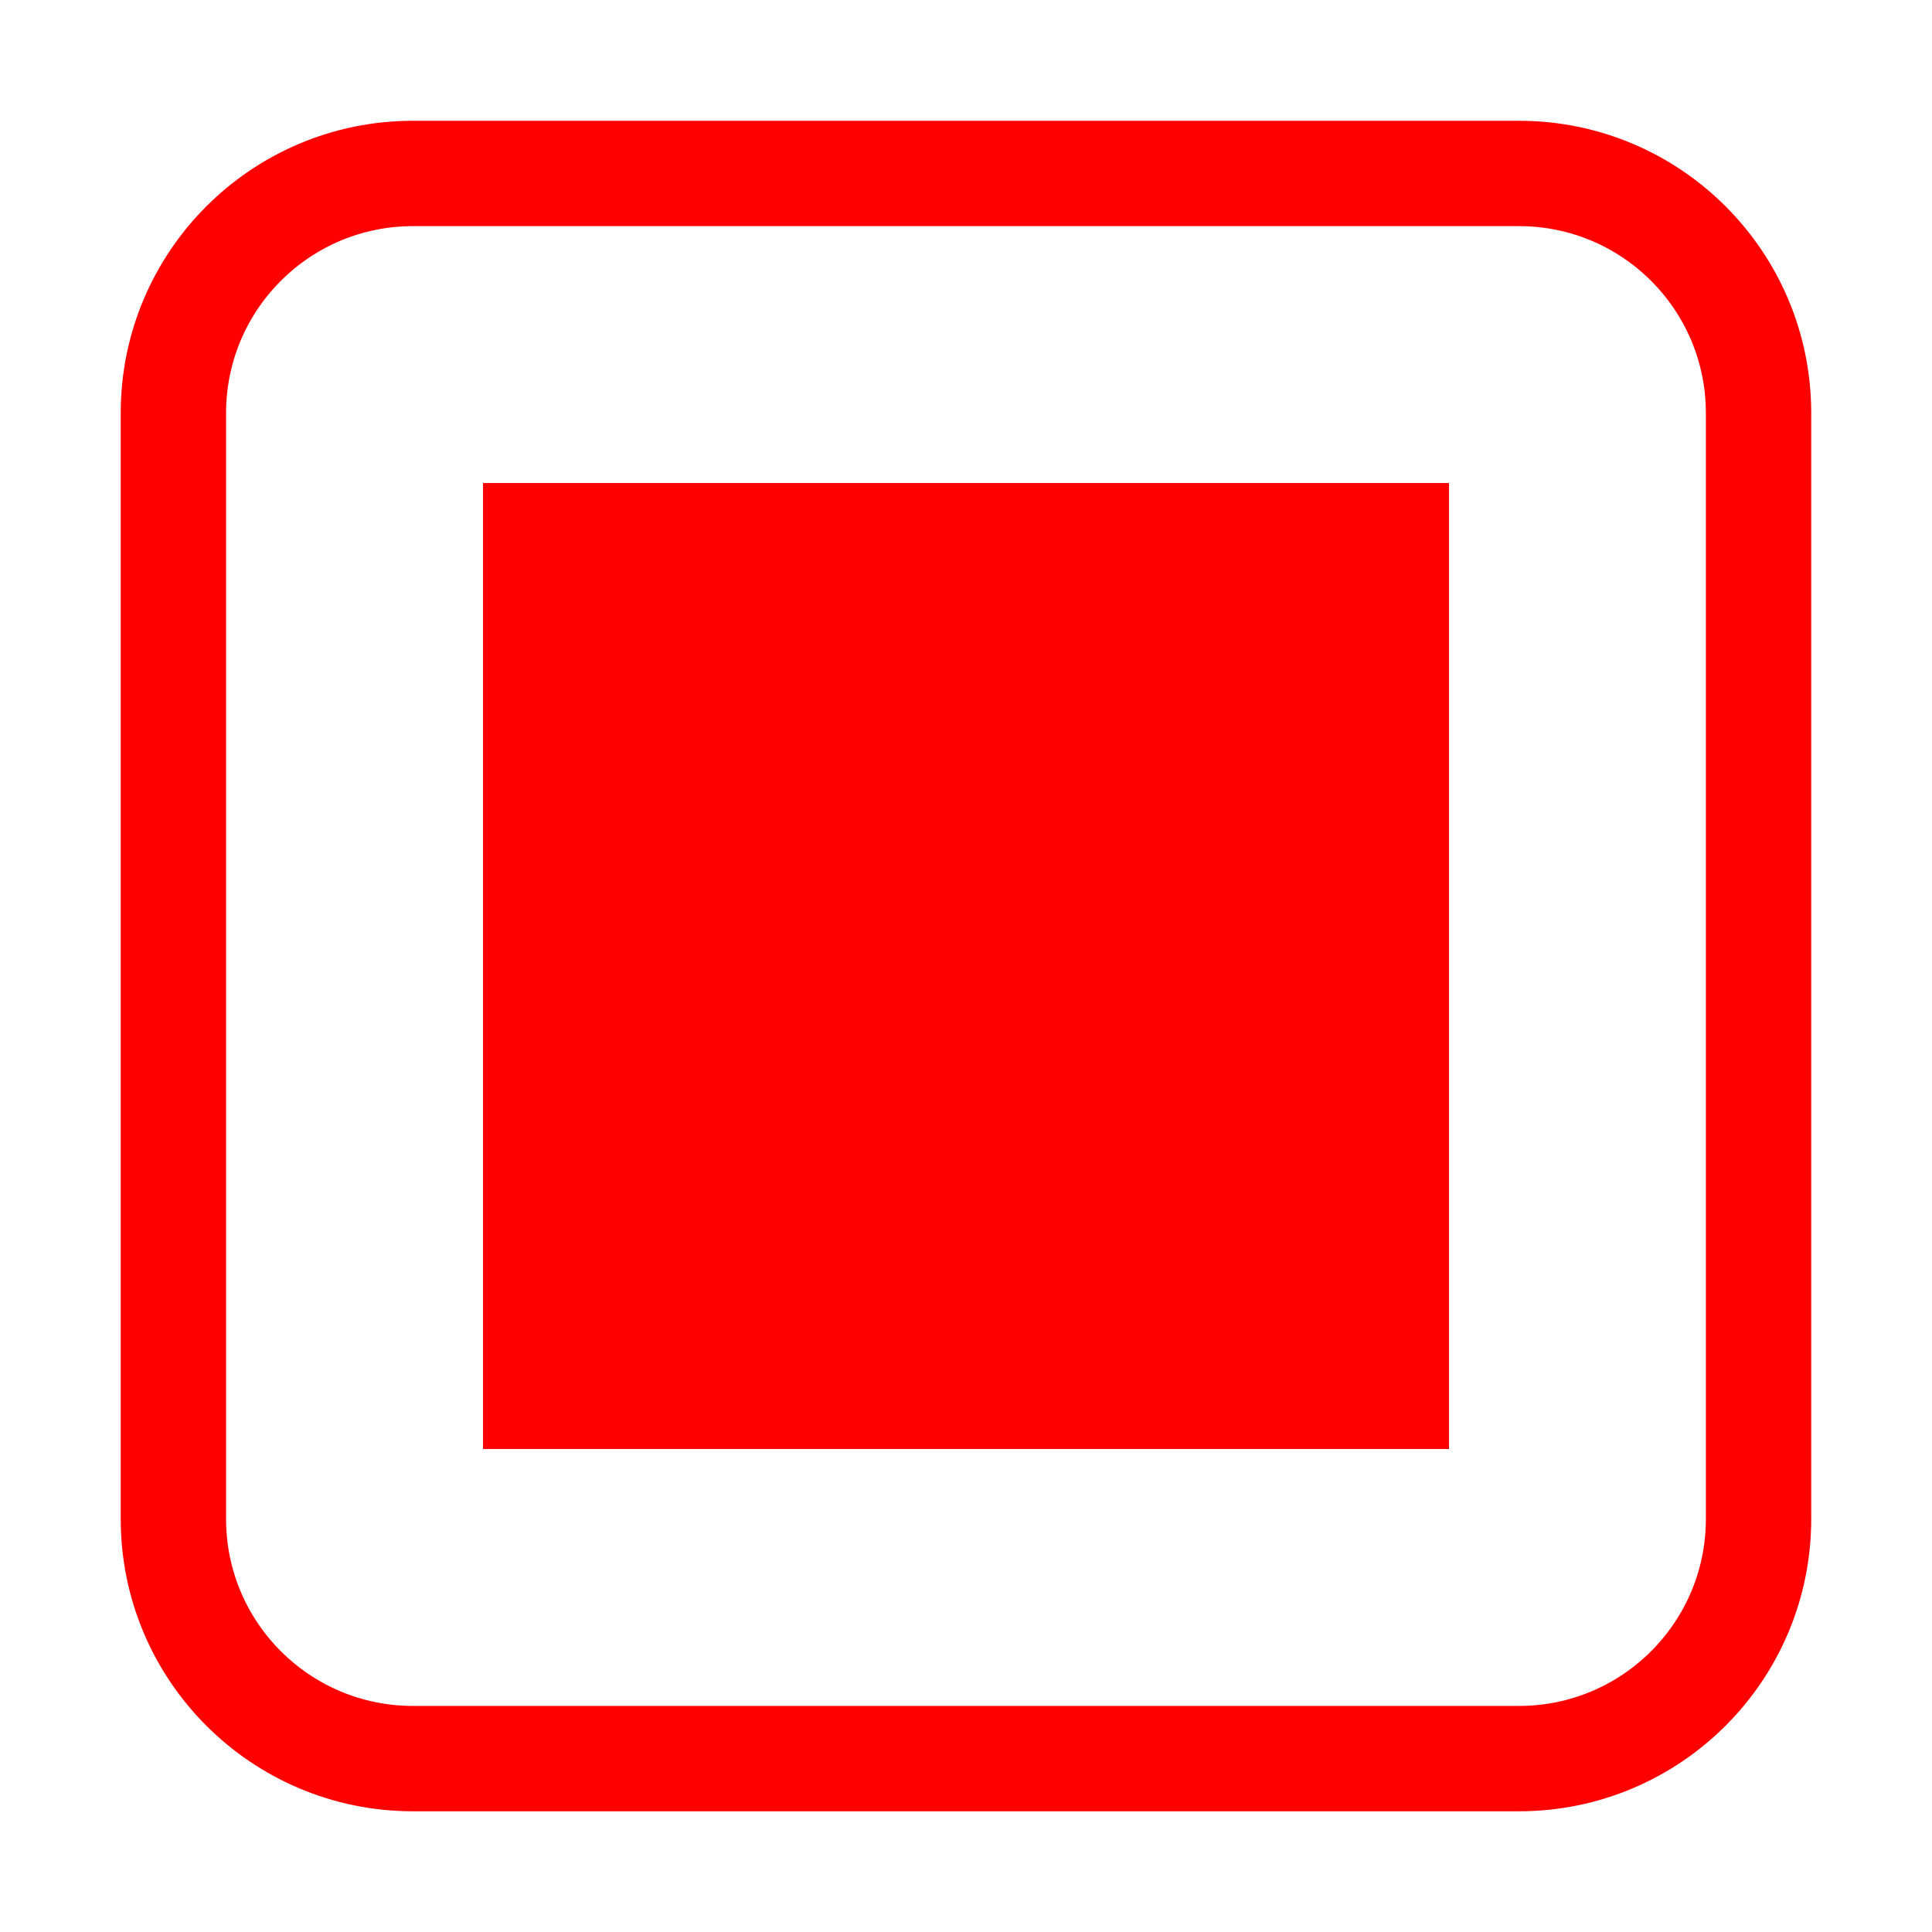
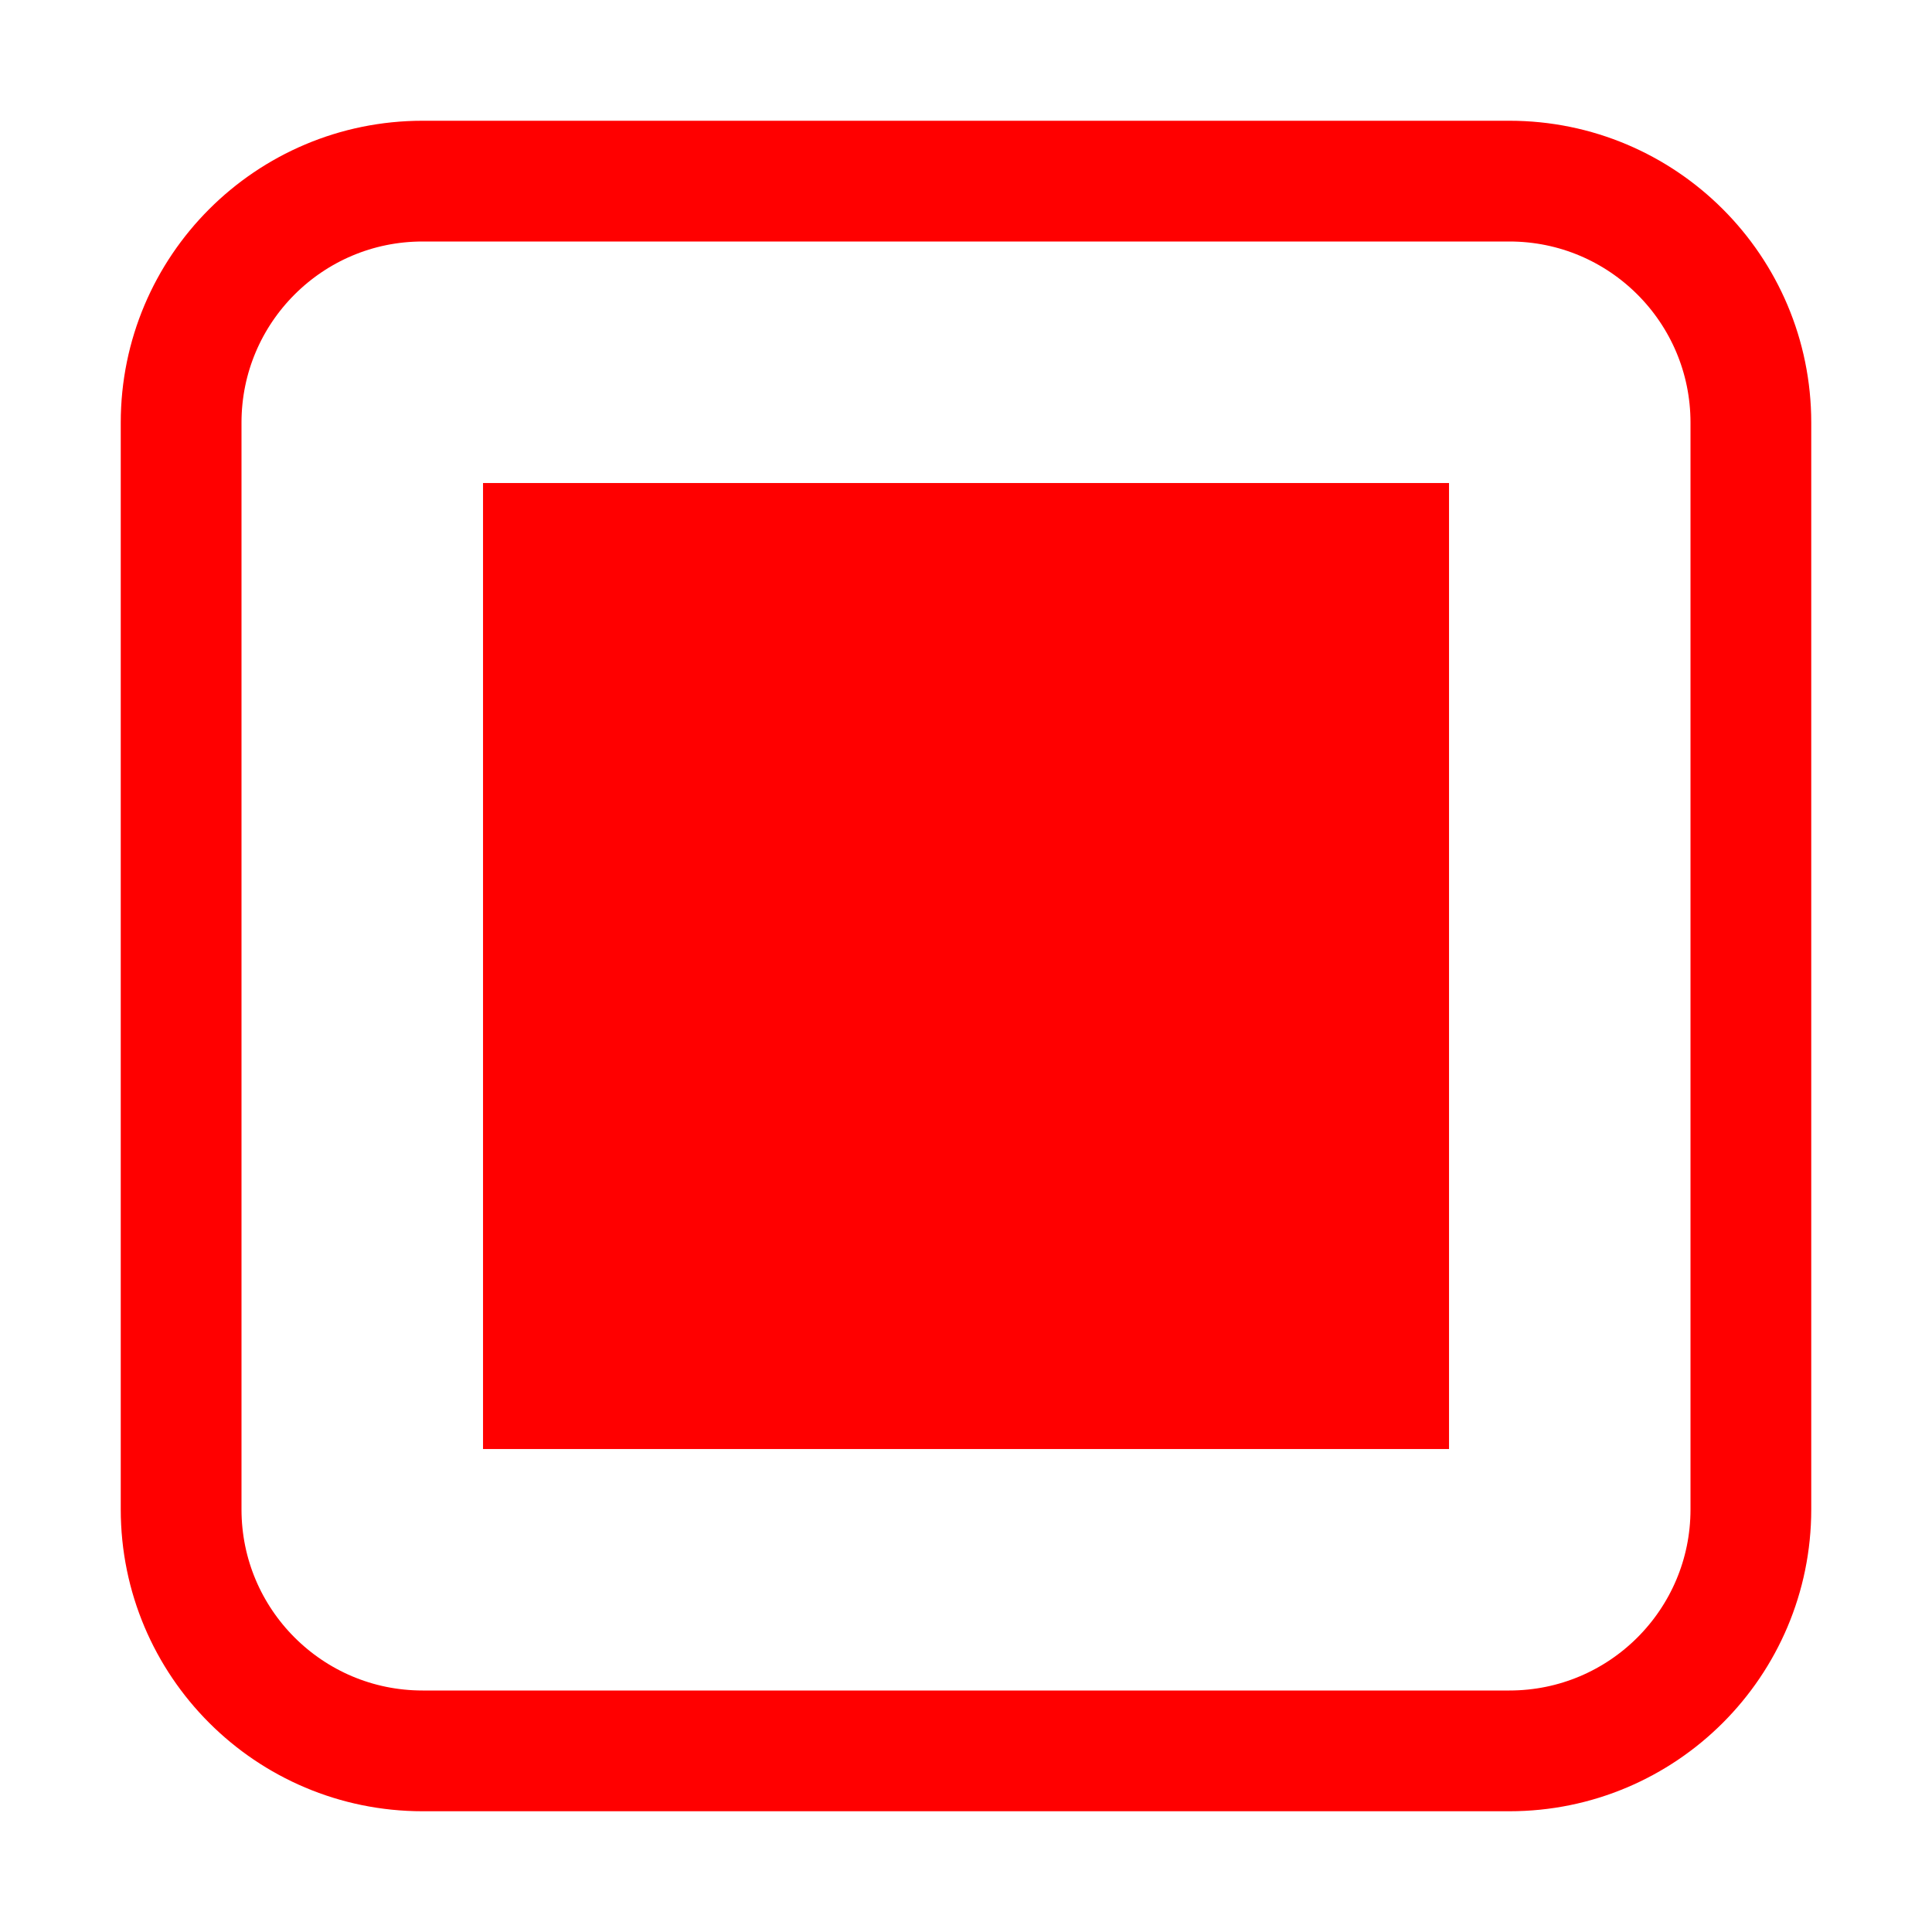
<svg xmlns="http://www.w3.org/2000/svg" width="32" height="32" viewBox="0 0 32 32" id="svg2" version="1.1">
  <defs id="defs4" />
  <g id="layer1" transform="translate(0,-1020.362)">
-     <rect style="opacity:1;fill:#000000;fill-opacity:0;fill-rule:evenodd;stroke:#ff0000;stroke-width:1.745;stroke-linecap:butt;stroke-linejoin:miter;stroke-miterlimit:4;stroke-dasharray:none;stroke-opacity:1" id="rect3338" width="26.255" height="26.255" x="2.872" y="1023.235" ry="3.968" />
-     <rect style="opacity:1;fill:#ff0000;fill-opacity:1;stroke:#ff0000;stroke-width:1.297;stroke-miterlimit:4;stroke-dasharray:none;stroke-opacity:1" id="rect4159" width="14.703" height="14.703" x="8.649" y="1029.011" rx="0" ry="0" />
+     <rect style="opacity:1;fill:#000000;fill-opacity:0;fill-rule:evenodd;stroke:#ff0000;stroke-width:2;stroke-linecap:butt;stroke-linejoin:miter;stroke-miterlimit:4;stroke-dasharray:none;stroke-opacity:1" id="rect3338" width="26" height="26" x="3" y="1023.362" ry="4" />
+     <rect style="opacity:1;fill:#ff0000;fill-opacity:1;stroke:#ff0000;stroke-width:1.297;stroke-miterlimit:4;stroke-dasharray:none;stroke-opacity:1" id="rect4159" width="14.703" height="14.703" x="8.649" y="1029.011" rx="0" ry="2" />
  </g>
</svg>
